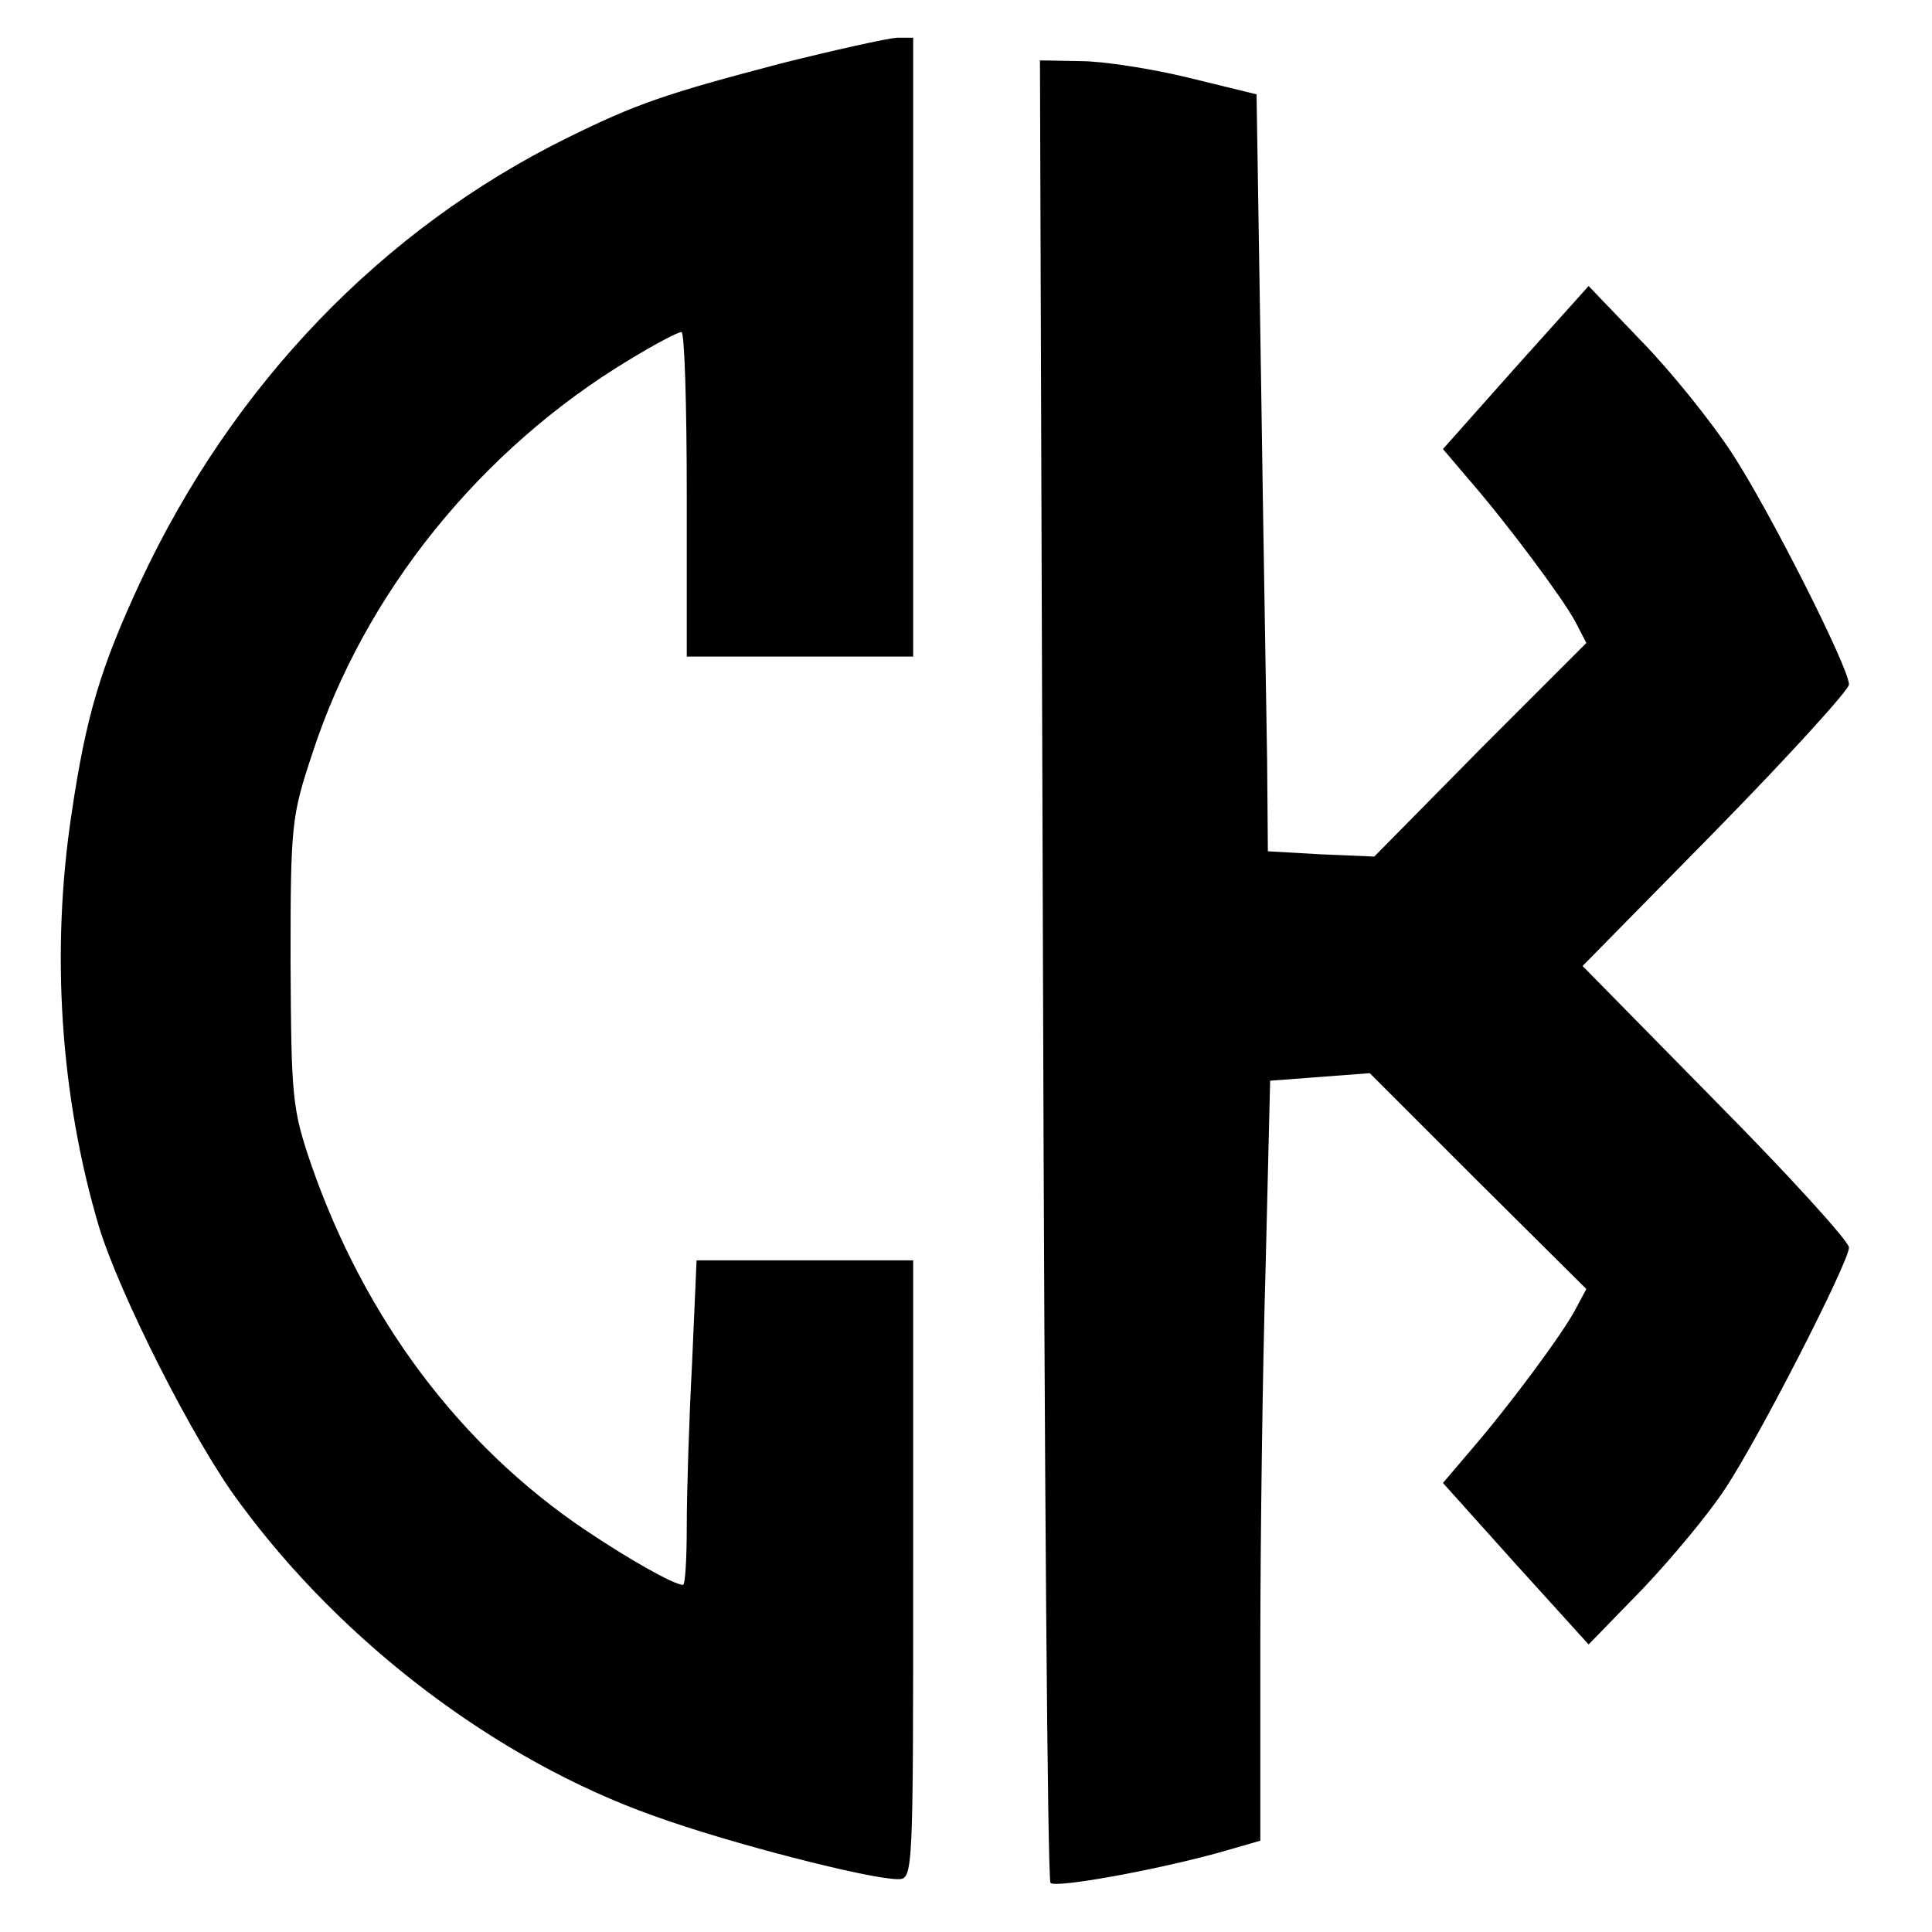
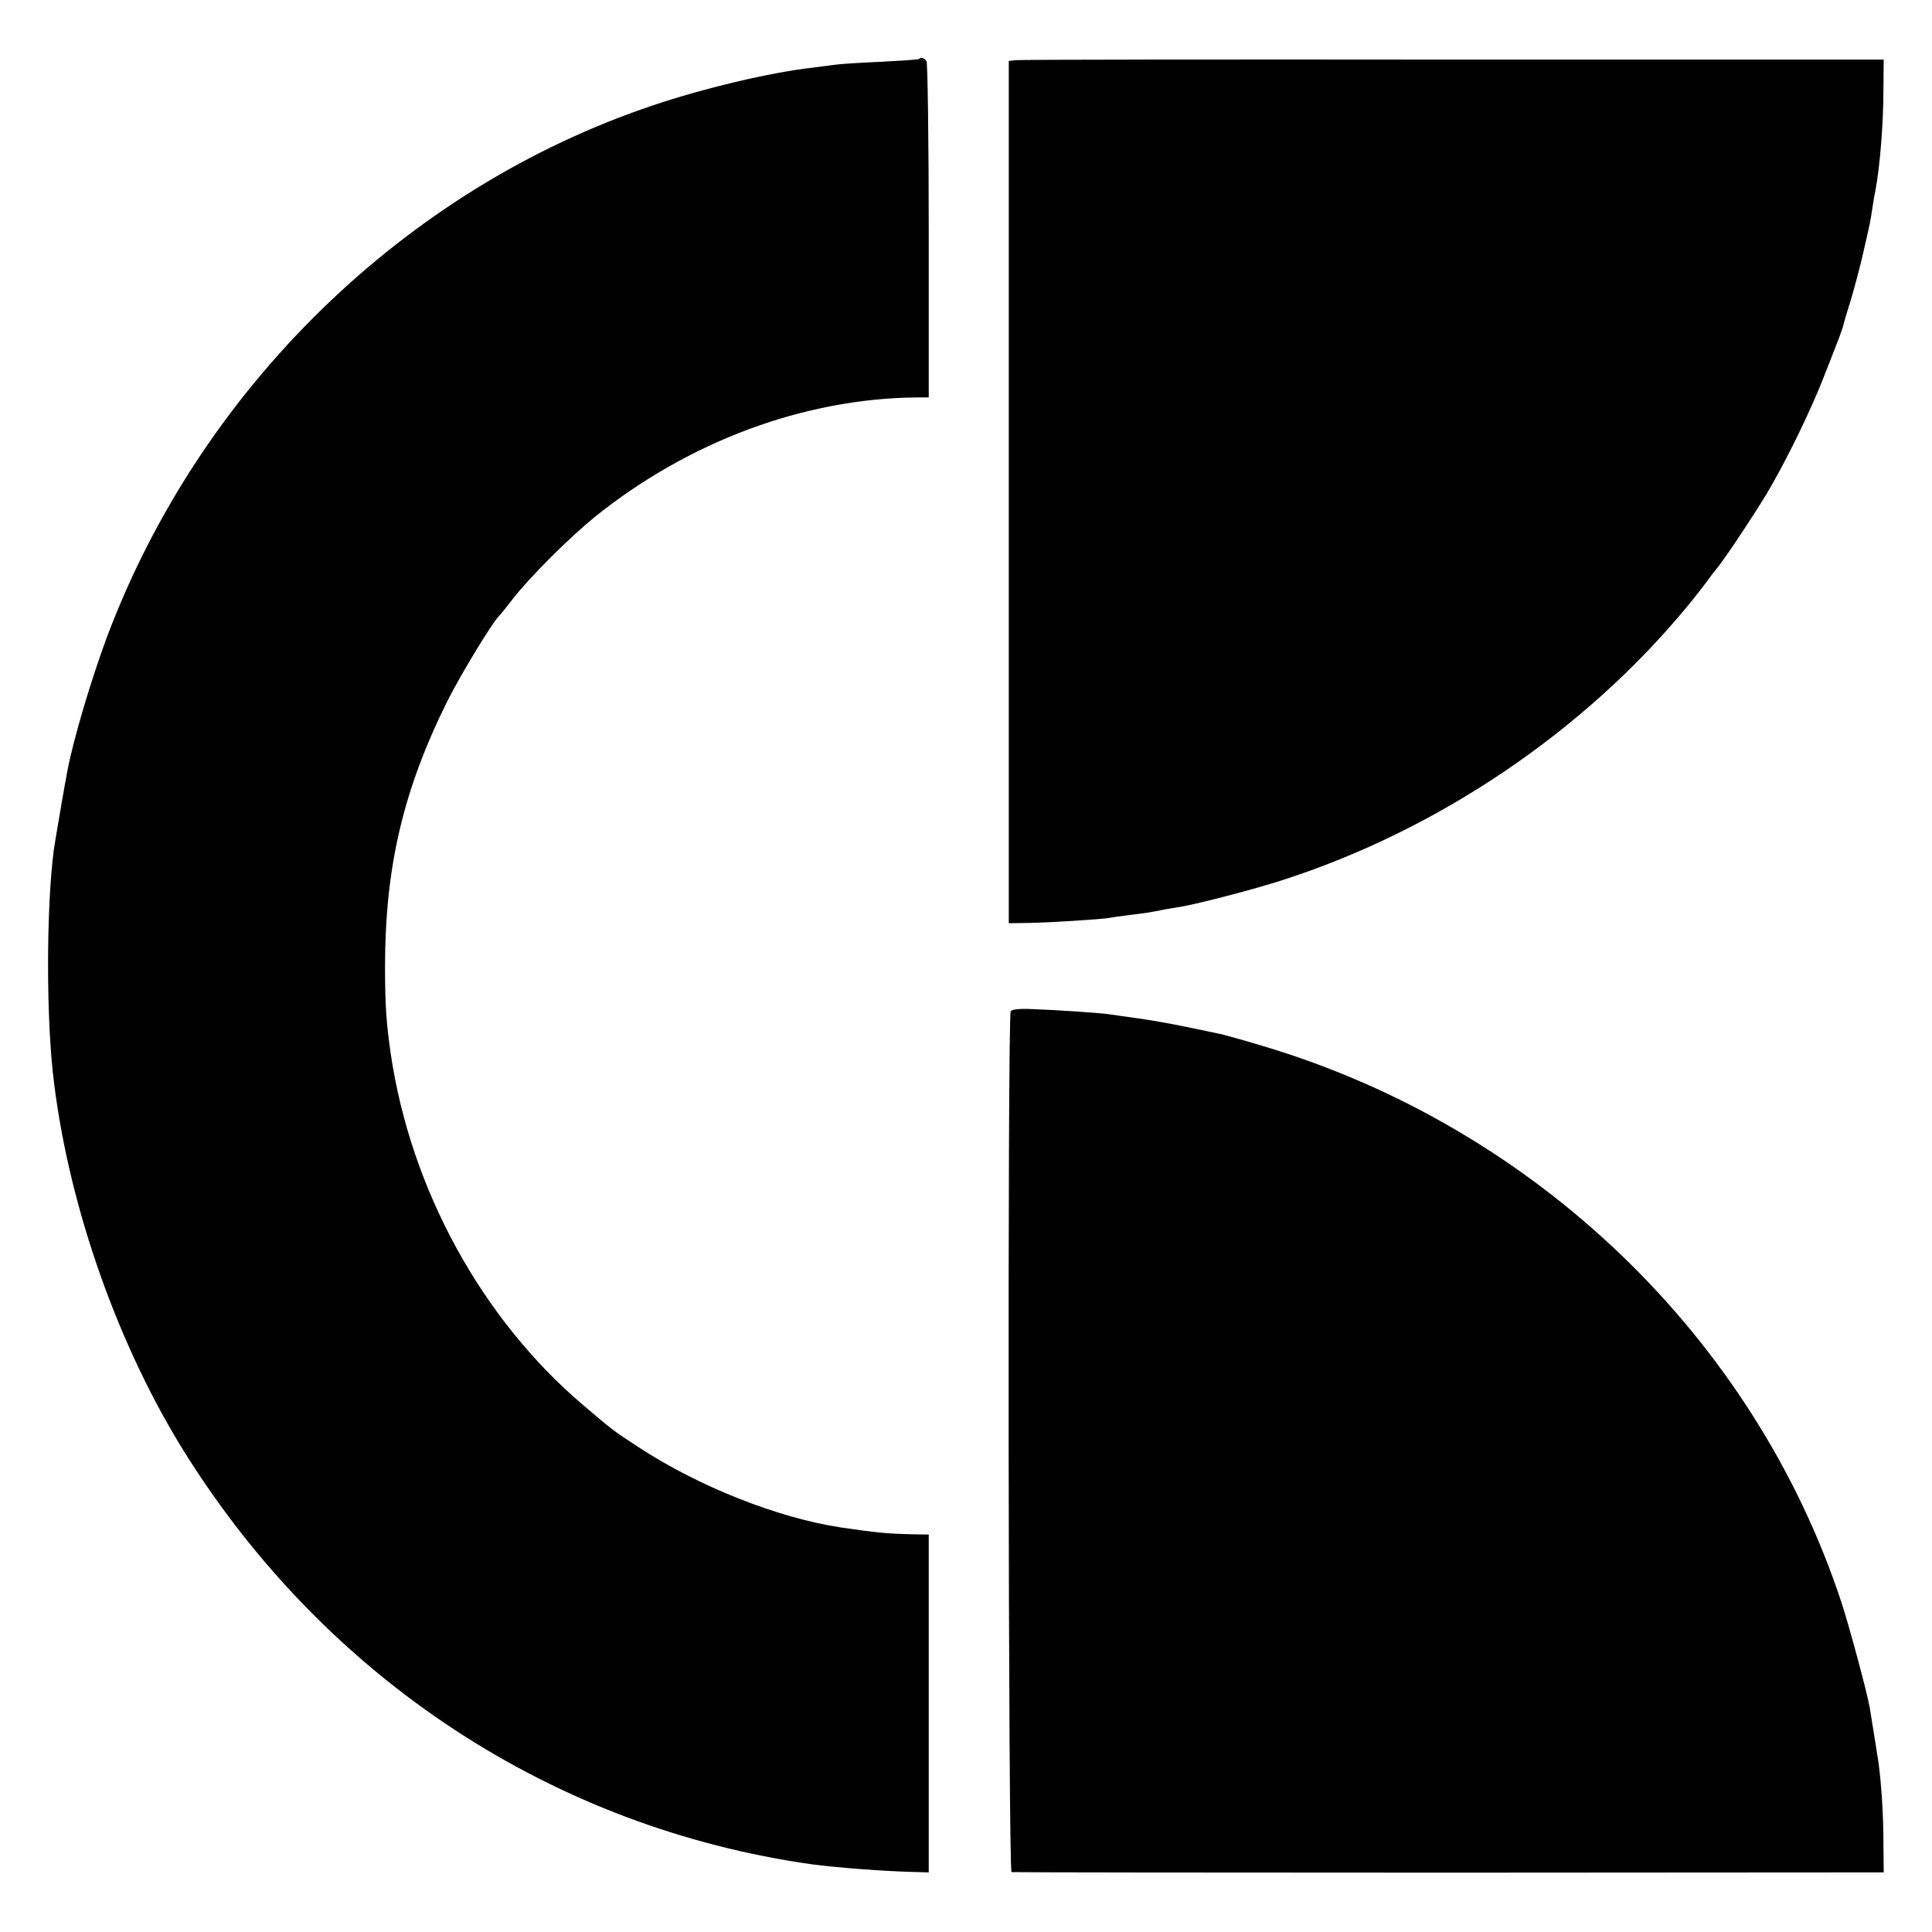
- <svg xmlns="http://www.w3.org/2000/svg" version="1.0" width="256pt" height="256pt" viewBox="0 0 256 256" preserveAspectRatio="xMidYMid meet">
-   <g transform="translate(0,256) scale(0.1,-0.1)" fill="#000000" stroke="none">
-     <path d="M1035 2476 c-152 -40 -191 -53 -284 -99 -245 -121 -443 -327 -565 -588 -53 -114 -72 -178 -91 -306 -28 -184 -15 -376 36 -548 27 -89 126 -286 187 -367 136 -185 340 -340 548 -414 99 -36 286 -84 324 -84 20 0 20 6 20 410 l0 410 -143 0 -144 0 -6 -137 c-4 -75 -7 -171 -7 -215 0 -43 -2 -78 -5 -78 -12 0 -72 34 -130 73 -166 112 -291 279 -362 482 -26 76 -27 89 -28 270 0 182 1 193 29 277 69 212 223 403 421 522 33 20 63 36 68 36 4 0 7 -97 7 -215 l0 -215 150 0 150 0 0 410 0 410 -22 0 c-13 -1 -81 -16 -153 -34z" />
-     <path d="M1382 1276 c2 -662 6 -1207 10 -1211 7 -7 140 17 226 41 l52 15 0 257 c0 141 3 368 7 503 l6 247 66 5 66 5 143 -143 144 -143 -15 -28 c-17 -32 -88 -128 -141 -189 l-34 -40 96 -107 97 -107 71 73 c39 41 88 100 109 132 45 67 165 302 165 321 0 8 -79 95 -176 193 l-177 180 177 180 c97 99 176 186 176 193 0 22 -106 232 -156 308 -27 41 -80 107 -119 147 l-70 73 -97 -108 -96 -108 34 -40 c53 -61 124 -157 141 -188 l15 -29 -141 -141 -140 -142 -71 3 -70 4 -1 121 c-1 67 -5 293 -8 502 l-6 380 -90 22 c-49 12 -114 22 -143 22 l-54 1 4 -1204z" />
+ <svg xmlns="http://www.w3.org/2000/svg" version="1.0" width="700pt" height="700pt" viewBox="0 0 700 700" preserveAspectRatio="xMidYMid meet">
+   <g transform="translate(0,700) scale(0.1,-0.1)" fill="#000000" stroke="none">
+     <path d="M3329 6786 c-2 -2 -65 -6 -139 -10 -74 -3 -146 -8 -160 -10 -14 -2 -52 -7 -85 -11 -152 -17 -393 -74 -580 -137 -897 -301 -1640 -1025 -1979 -1930 -55 -149 -119 -362 -141 -477 -11 -55 -45 -256 -50 -290 -28 -215 -28 -623 1 -846 57 -458 235 -958 476 -1342 514 -819 1335 -1356 2271 -1488 92 -12 270 -26 387 -28 l35 -1 0 612 0 612 -60 1 c-89 2 -132 6 -260 25 -229 35 -516 149 -732 291 -95 62 -93 61 -200 152 -367 312 -624 780 -697 1271 -16 109 -21 180 -21 315 0 364 66 643 226 965 48 96 167 292 189 310 3 3 25 30 48 60 64 82 206 223 297 297 341 274 758 429 1165 433 l45 0 0 603 c0 331 -4 608 -8 615 -8 12 -20 16 -28 8z" />
+     <path d="M3680 6782 l-25 -3 0 -1562 0 -1562 70 1 c74 1 263 13 292 18 10 2 45 7 78 11 57 7 72 9 125 20 14 2 41 7 60 10 64 11 264 63 363 95 568 182 1099 542 1472 995 28 34 59 74 70 89 11 16 25 33 30 40 24 26 126 179 183 272 72 120 166 312 216 444 21 52 42 109 49 125 6 17 12 35 14 40 1 6 13 48 28 95 14 47 35 126 46 175 26 113 26 114 33 161 3 22 8 50 11 64 16 83 29 241 29 364 l1 110 -1560 0 c-858 1 -1571 0 -1585 -2z" />
+     <path d="M3662 3336 c-12 -18 -9 -3115 3 -3119 5 -1 719 -2 1585 -2 l1575 1 -1 110 c0 101 -8 216 -18 289 -6 37 -25 160 -32 200 -10 56 -74 294 -103 382 -317 958 -1109 1719 -2095 2013 -72 22 -142 41 -156 44 -14 3 -68 14 -120 25 -52 11 -131 25 -175 31 -44 6 -91 13 -105 15 -32 5 -196 16 -283 19 -41 2 -71 -1 -75 -8z" />
  </g>
</svg>
